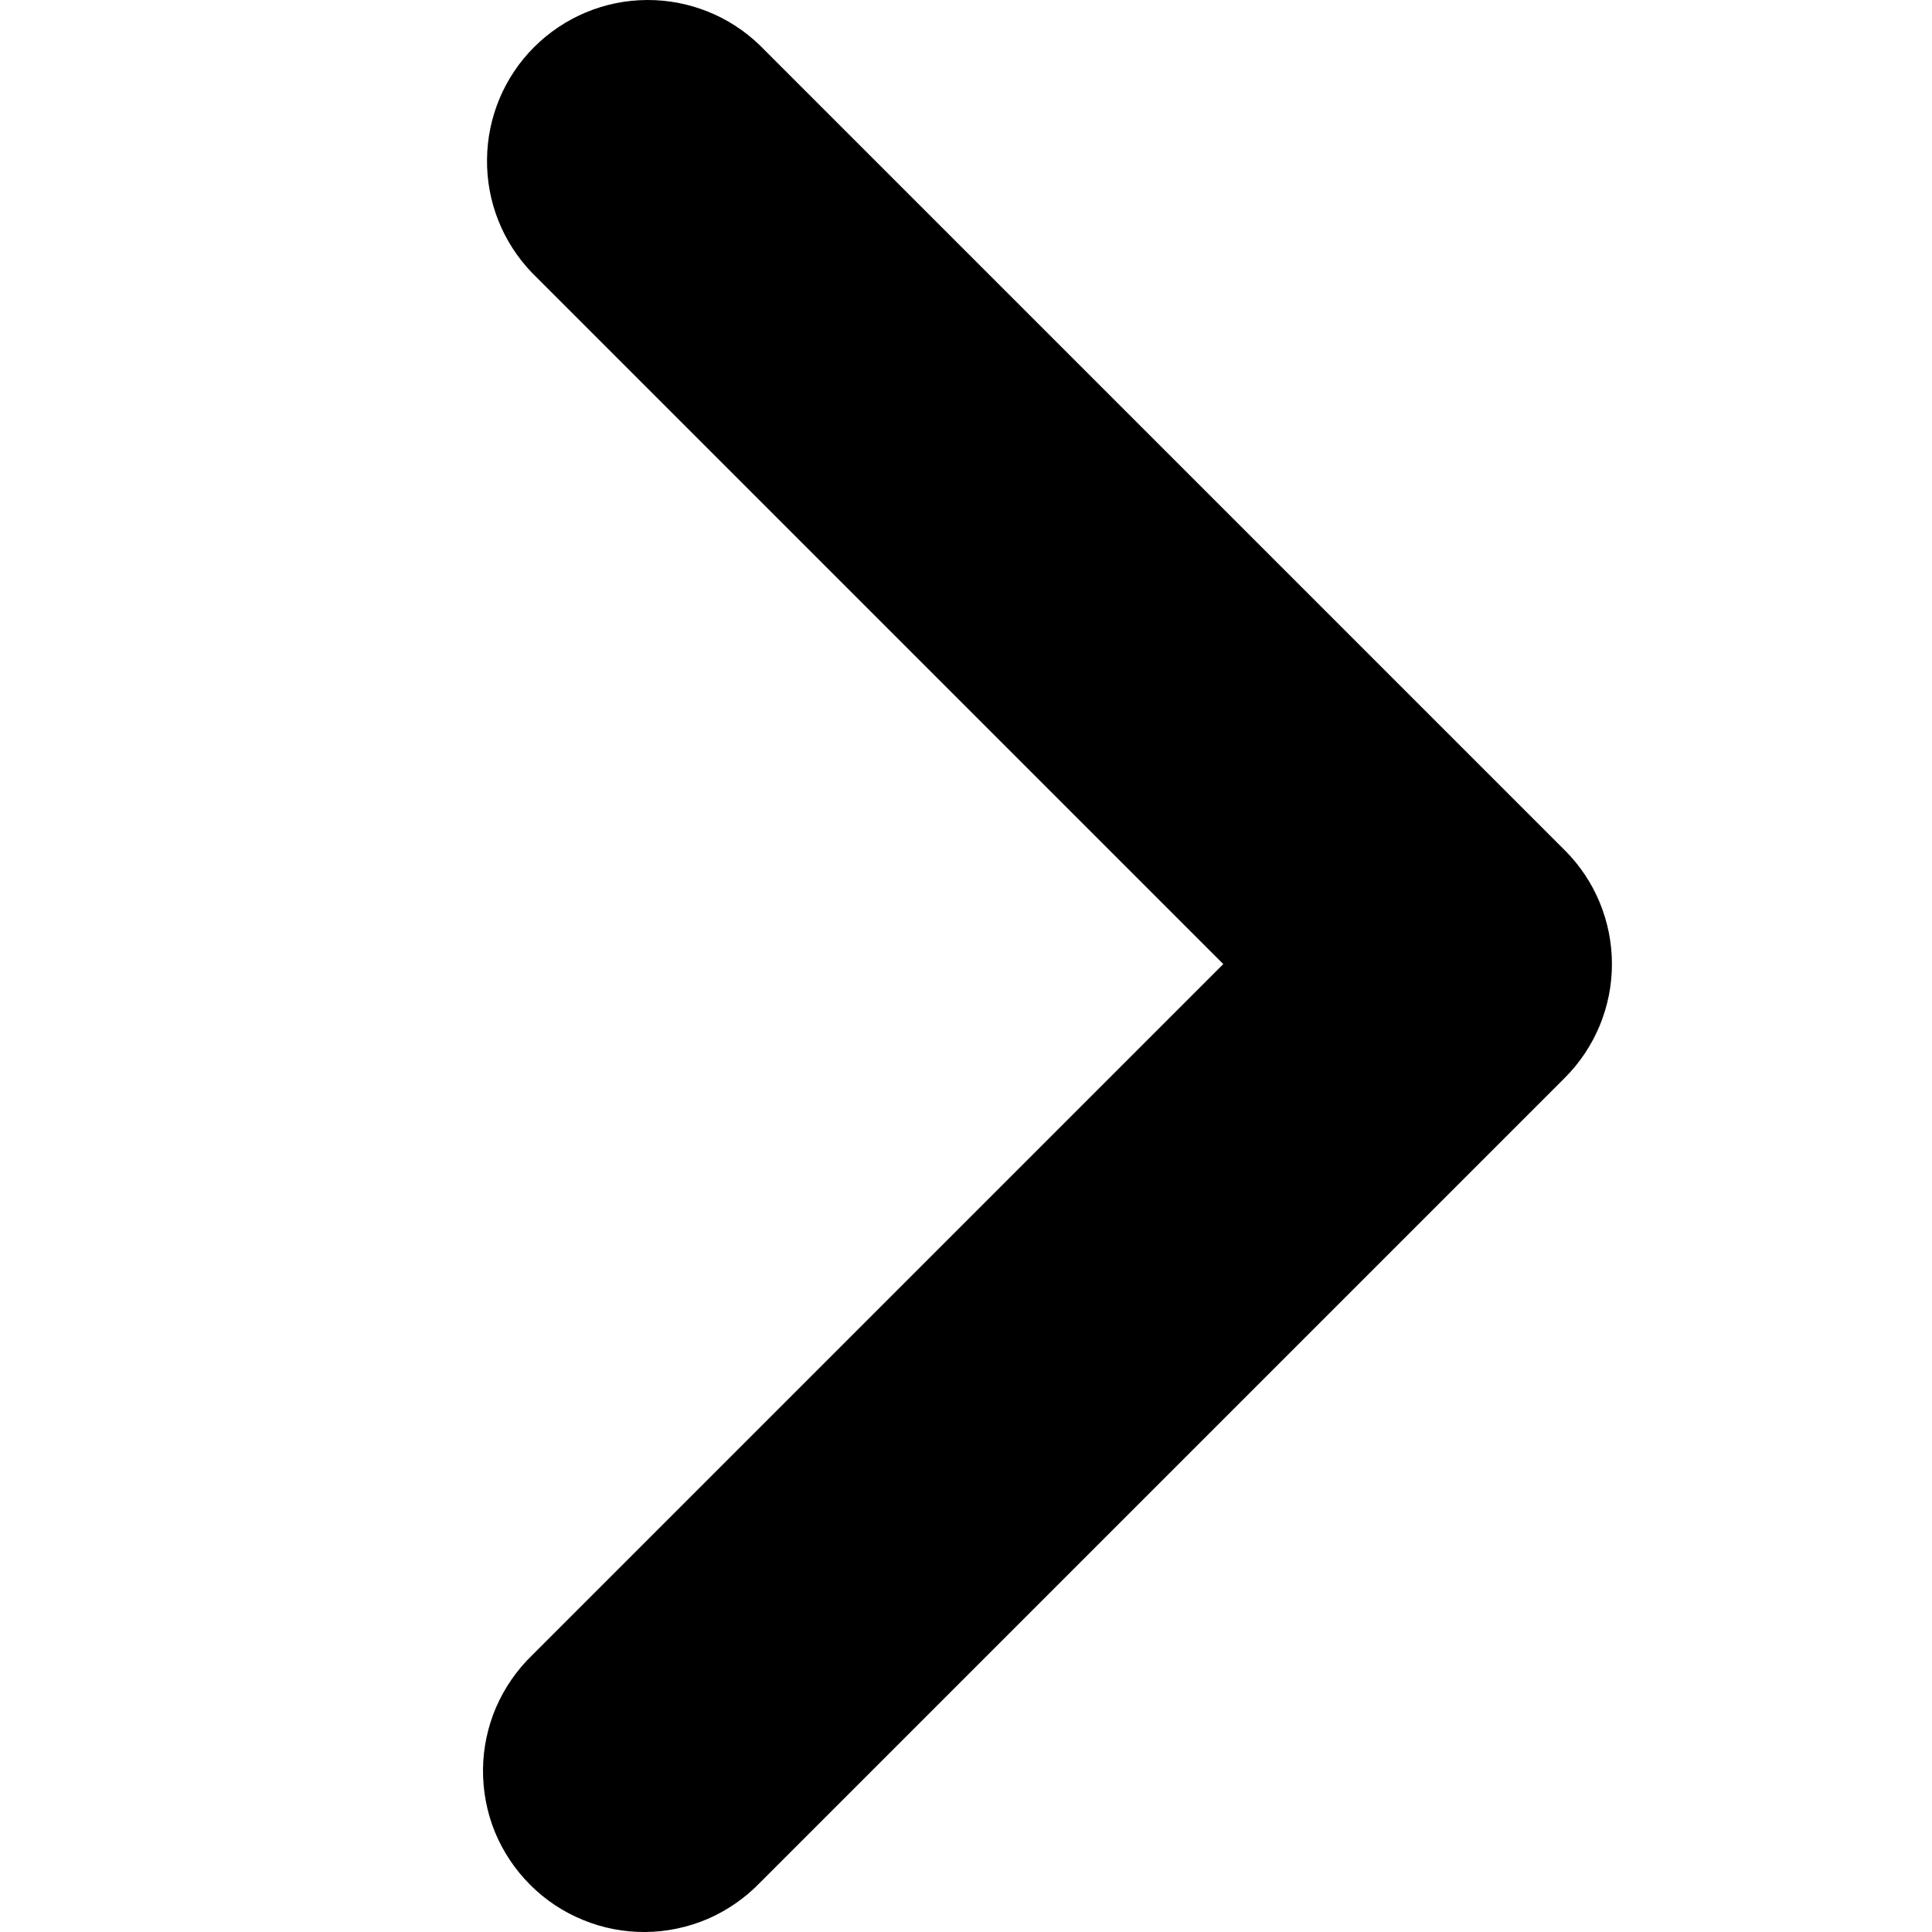
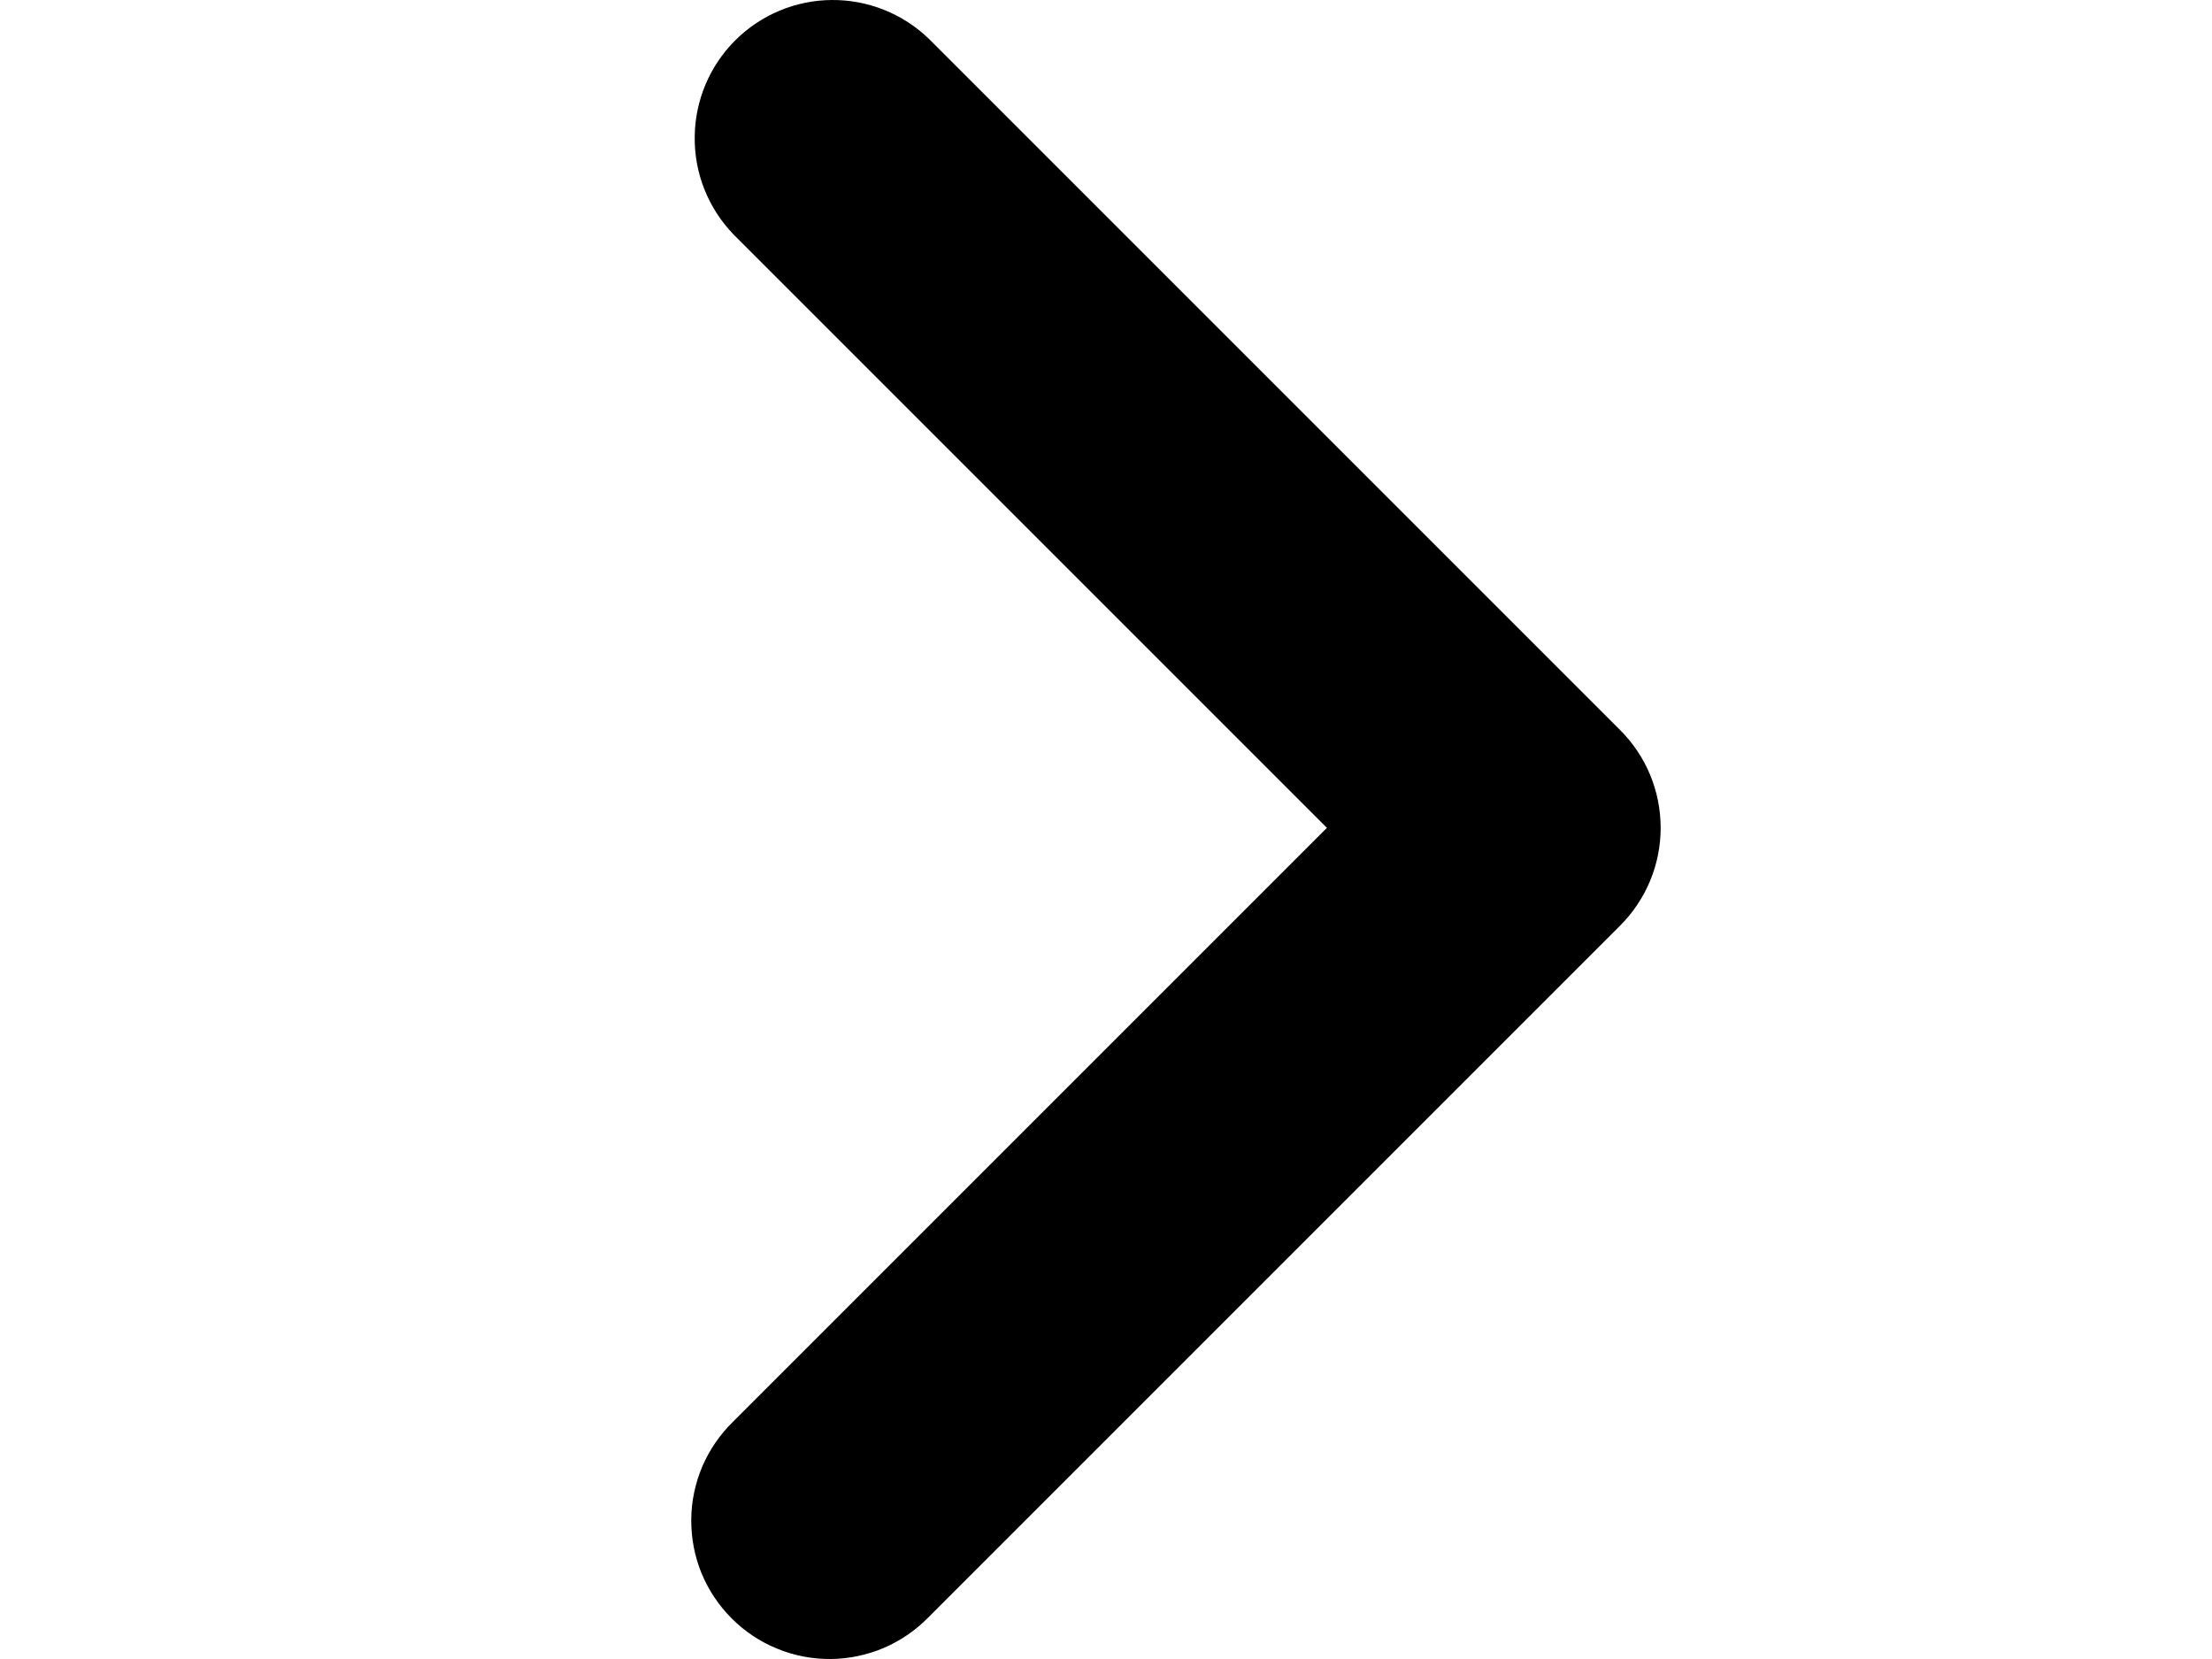
- <svg xmlns="http://www.w3.org/2000/svg" width="100%" height="100%" viewBox="0 0 12 12" fill="none">
+ <svg xmlns="http://www.w3.org/2000/svg" width="16" height="12" viewBox="0 0 12 12" fill="none">
  <path d="M9.719 5.281L4.719 0.281C4.531 0.099 4.278 -0.002 4.016 3.71933e-05C3.754 0.002 3.503 0.107 3.317 0.293C3.132 0.478 3.027 0.729 3.025 0.991C3.022 1.254 3.123 1.506 3.305 1.695L7.598 5.988L3.305 10.281C3.21 10.373 3.134 10.483 3.081 10.605C3.029 10.727 3.001 10.858 3 10.991C2.999 11.124 3.024 11.256 3.074 11.379C3.125 11.502 3.199 11.613 3.293 11.707C3.387 11.801 3.498 11.875 3.621 11.925C3.744 11.976 3.876 12.001 4.009 12C4.141 11.999 4.273 11.971 4.395 11.919C4.517 11.866 4.627 11.79 4.719 11.695L9.719 6.695C9.907 6.507 10.012 6.253 10.012 5.988C10.012 5.723 9.907 5.468 9.719 5.281Z" fill="currentColor" />
</svg>
